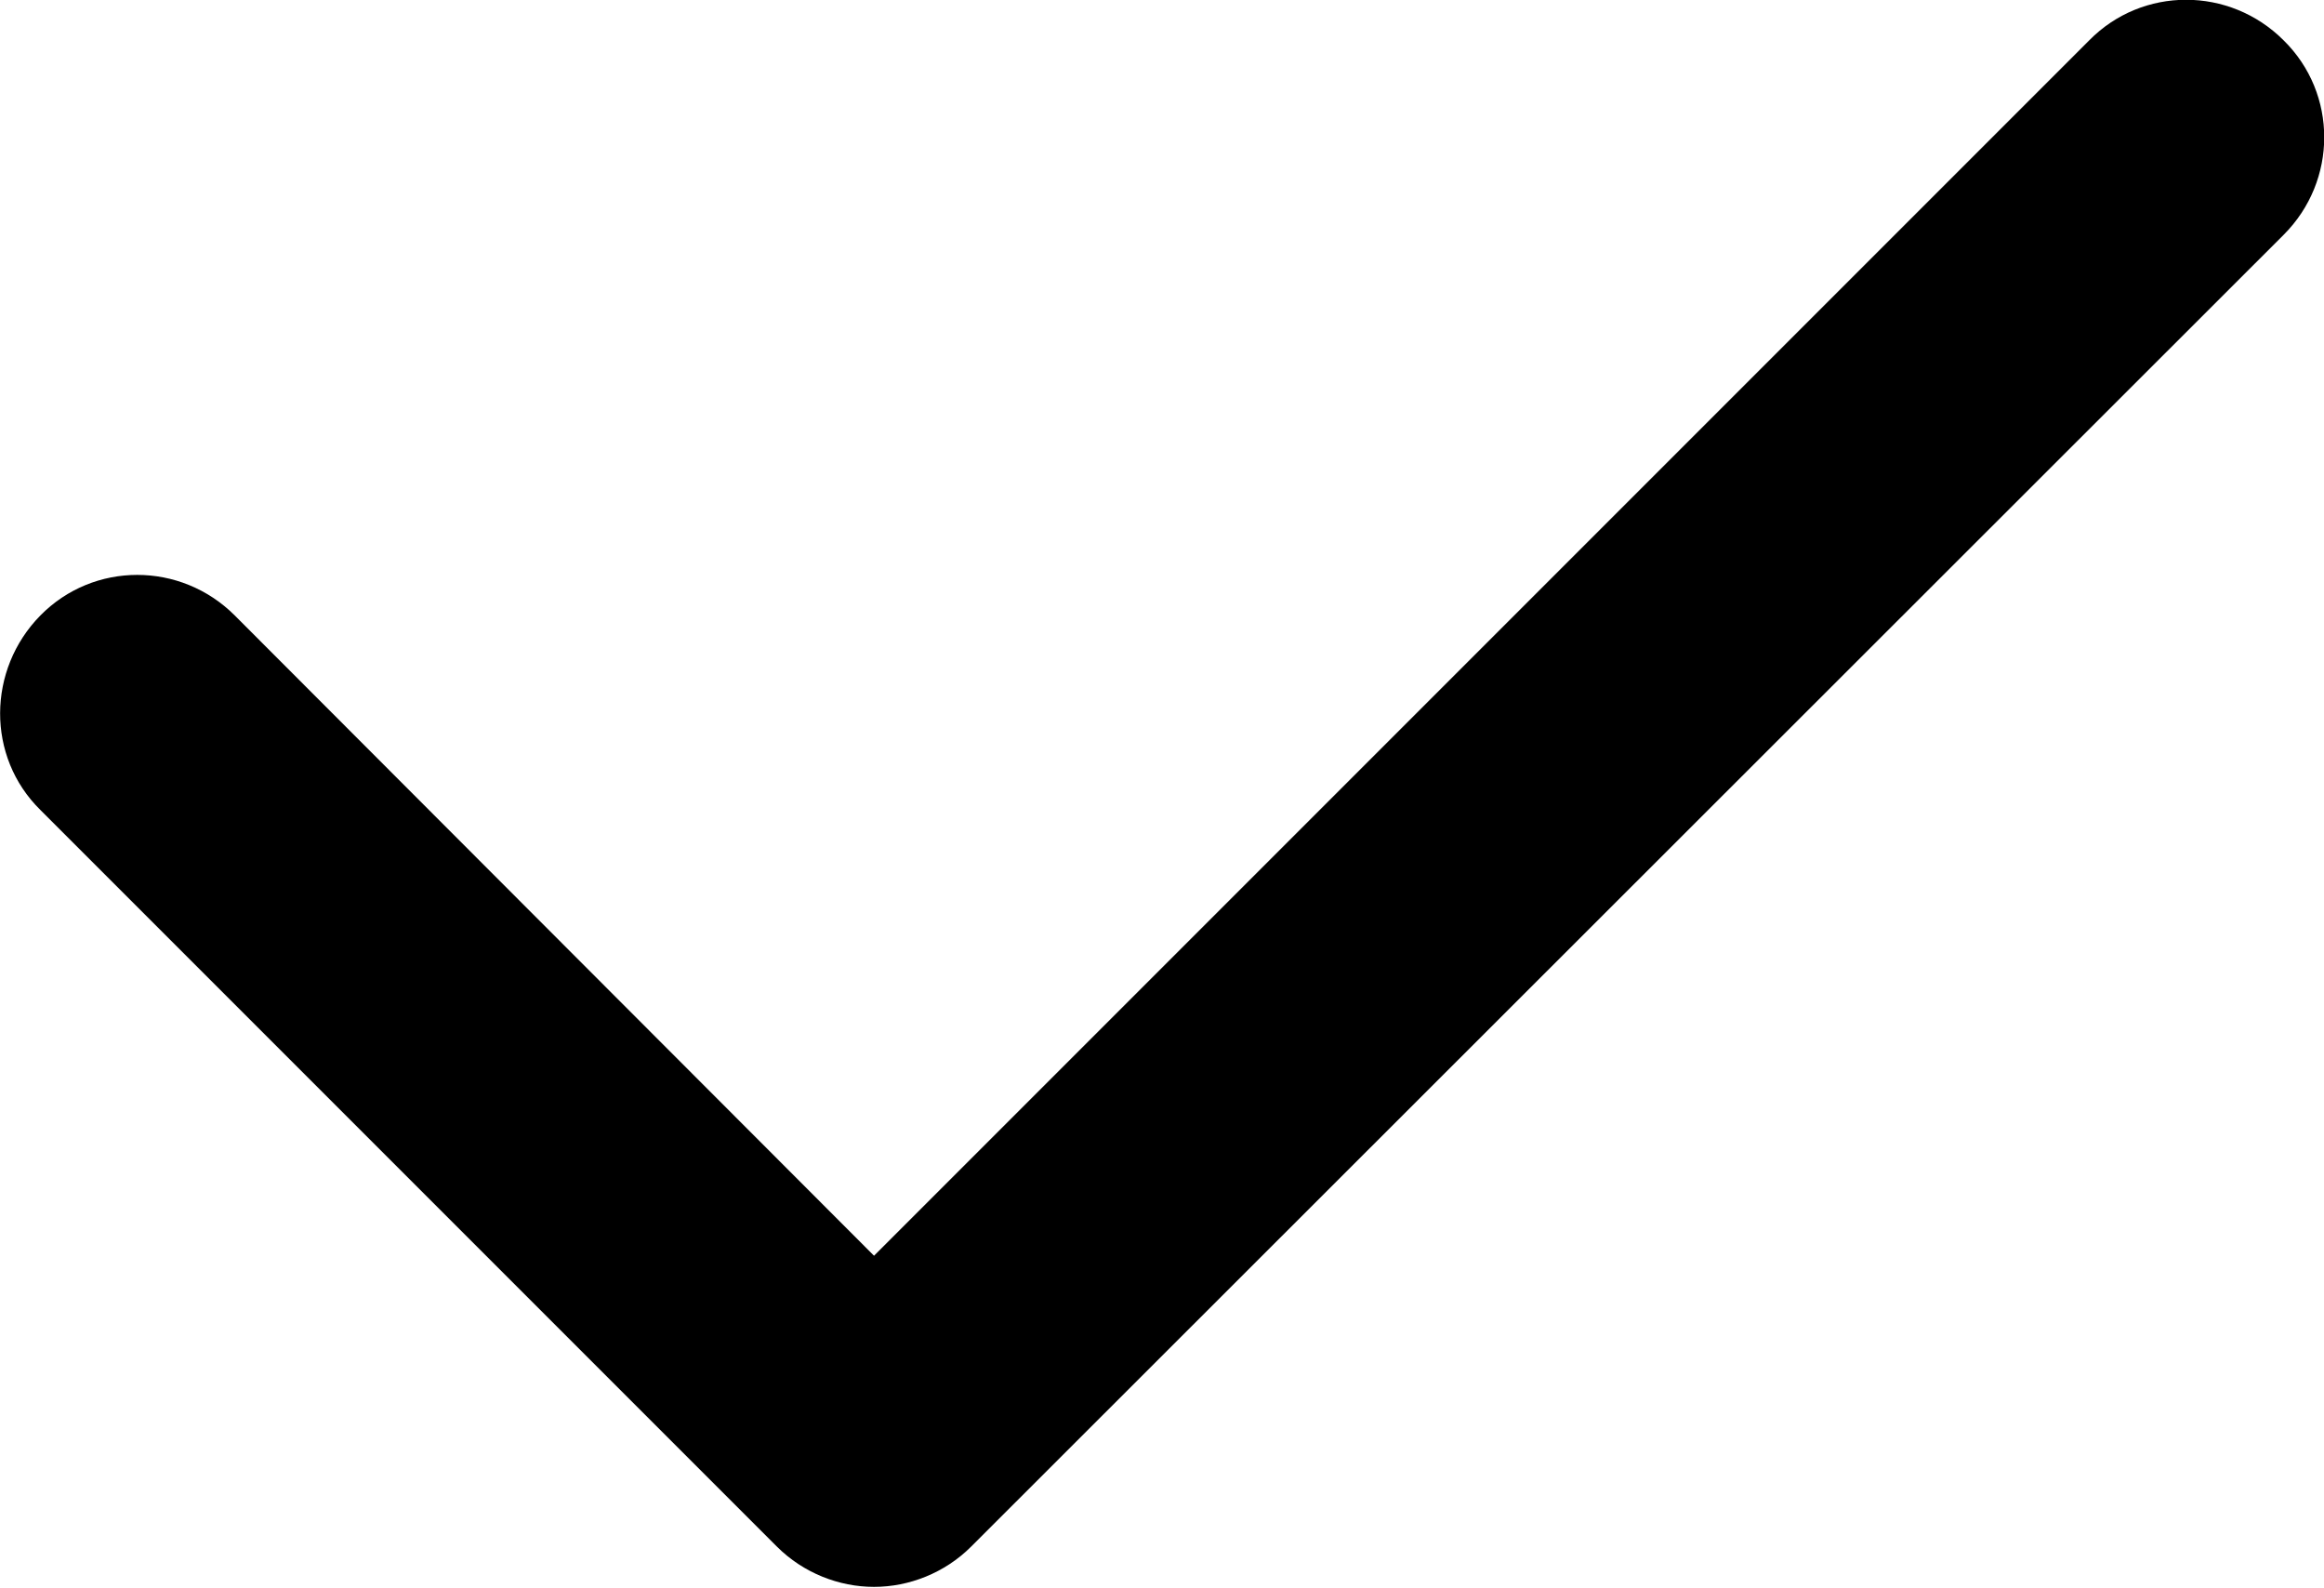
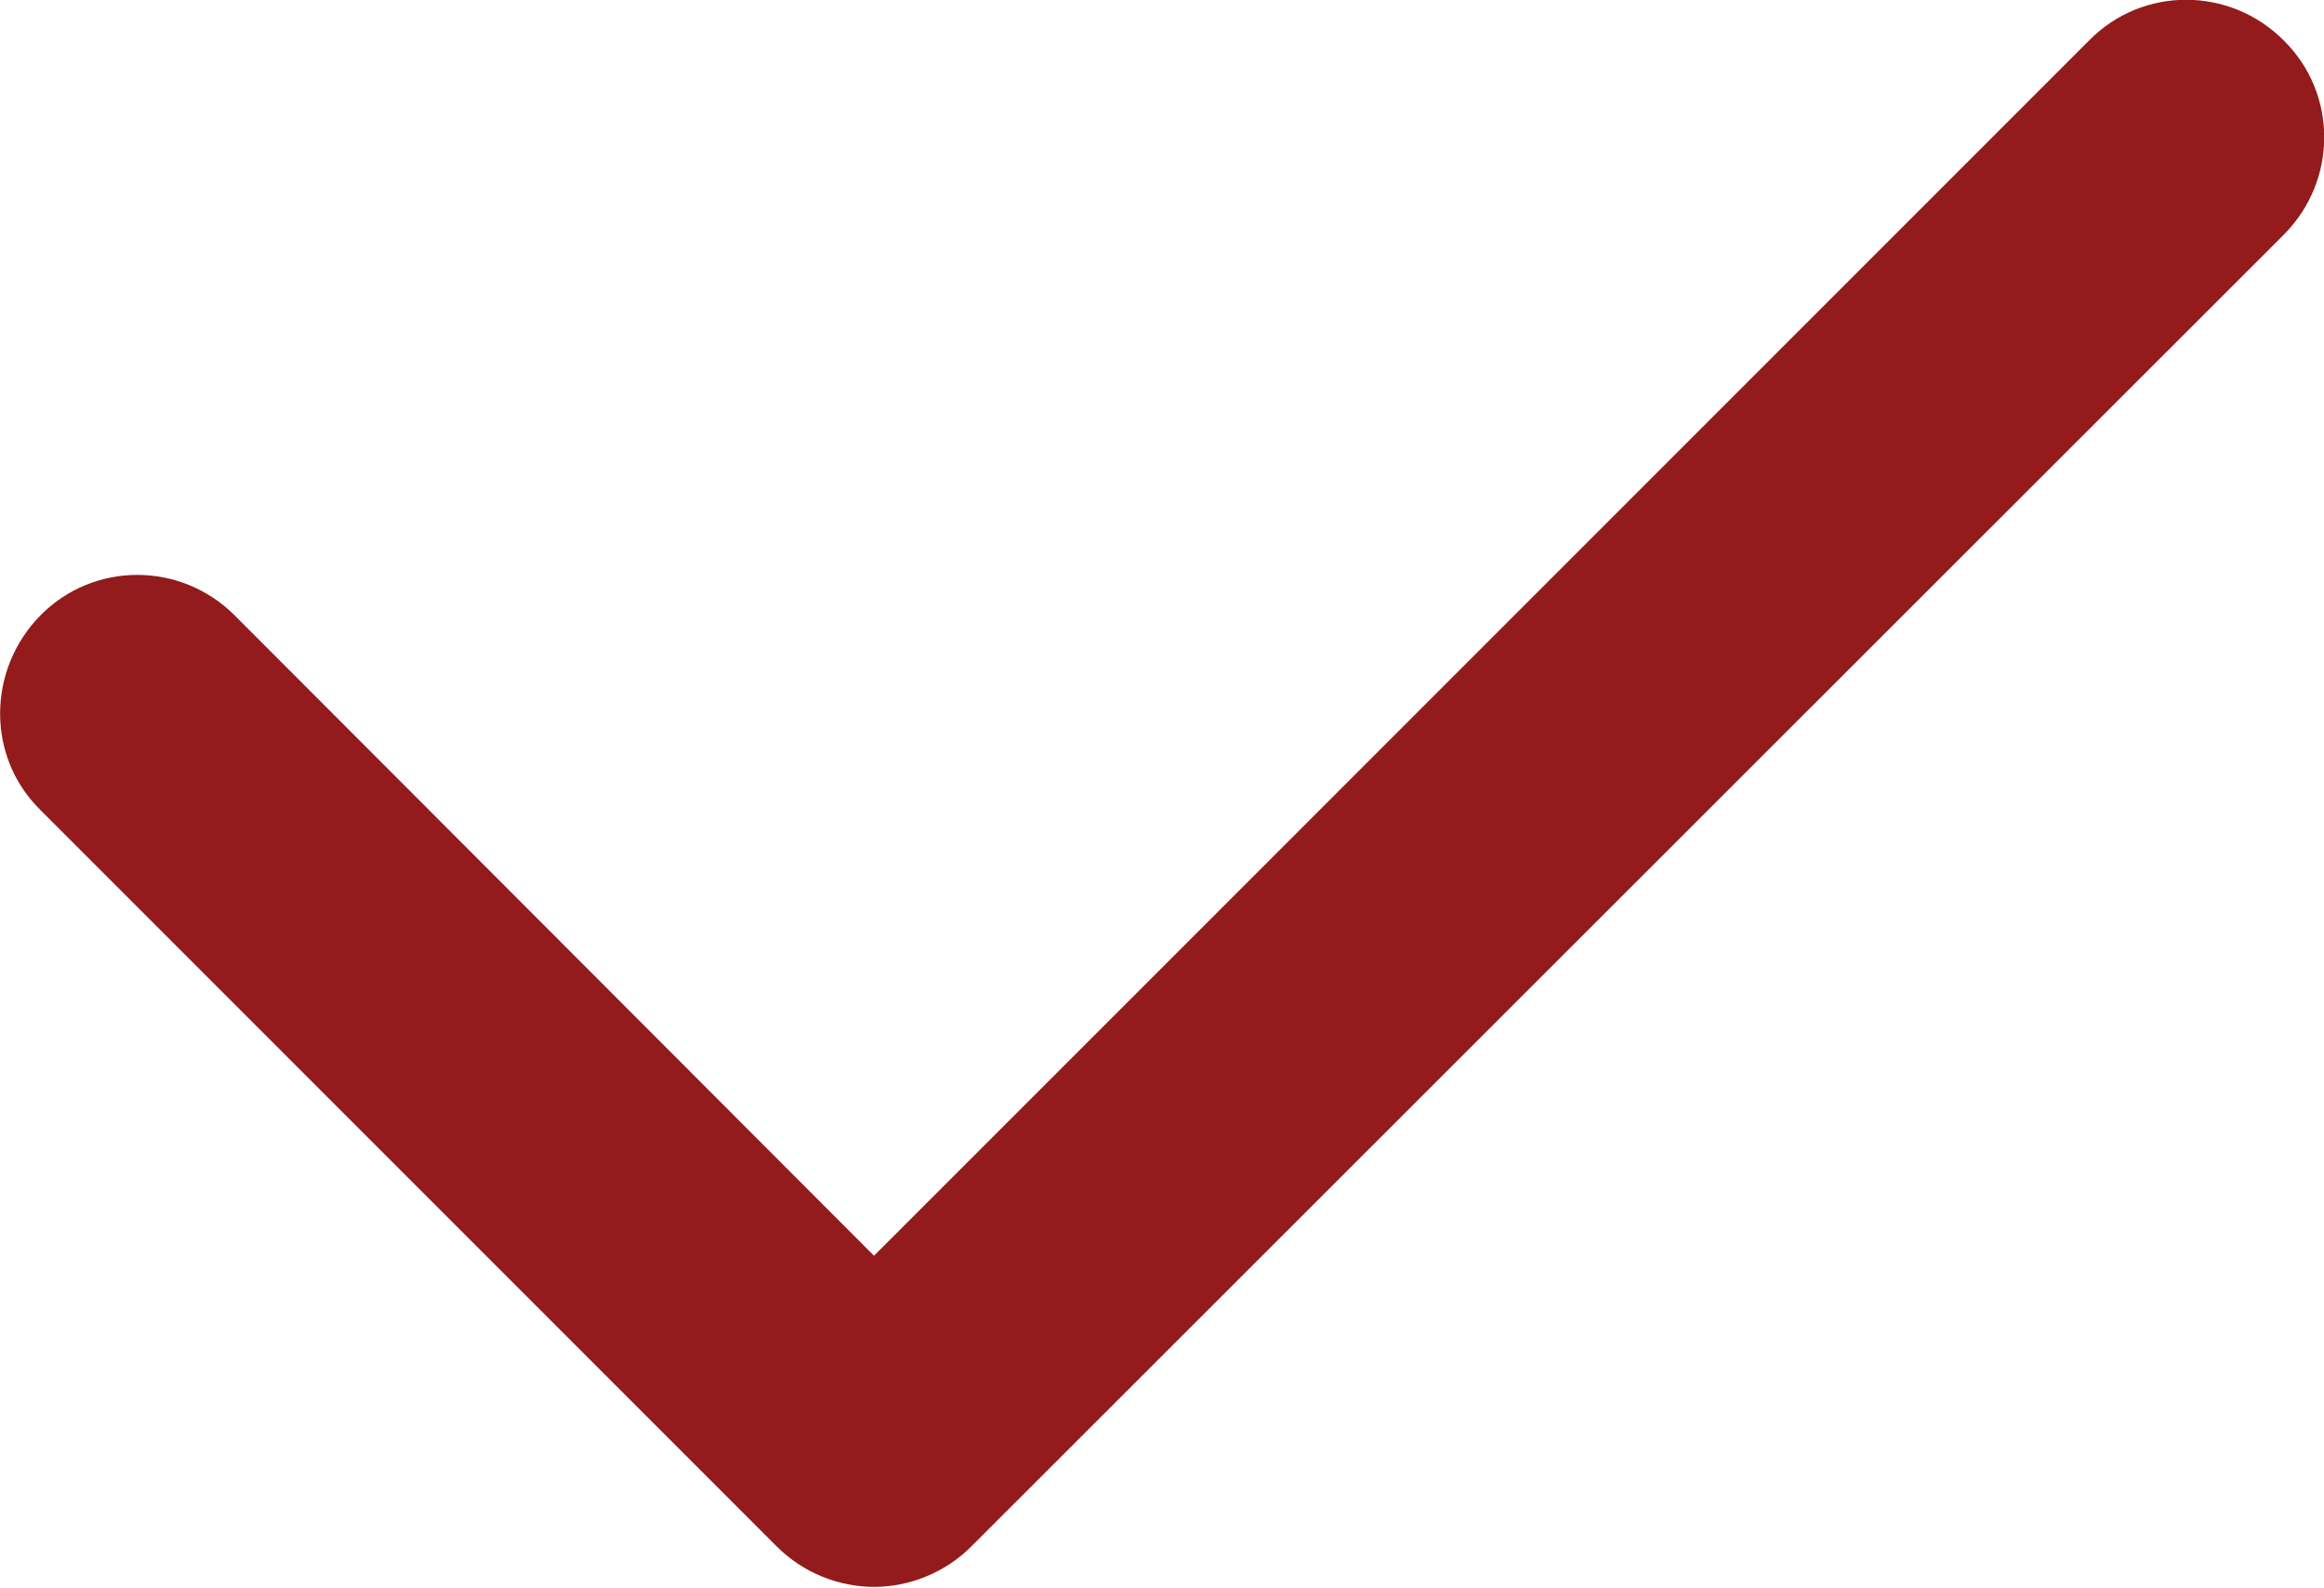
- <svg xmlns="http://www.w3.org/2000/svg" viewBox="0 0 253.4 173.1">
+ <svg xmlns="http://www.w3.org/2000/svg" viewBox="0 0 253.4 173.1" fill="#931B1B">
  <path d="M249 4.4c-5.9-5.9-15.4-5.9-21.2 0L95.3 136.9 25.6 67.1c-5.9-5.9-15.4-5.9-21.2 0s-5.9 15.4 0 21.2l80.3 80.3c2.9 2.9 6.8 4.4 10.6 4.4s7.7-1.5 10.6-4.4L249 25.6c5.9-5.9 5.9-15.4 0-21.2z" />
</svg>
